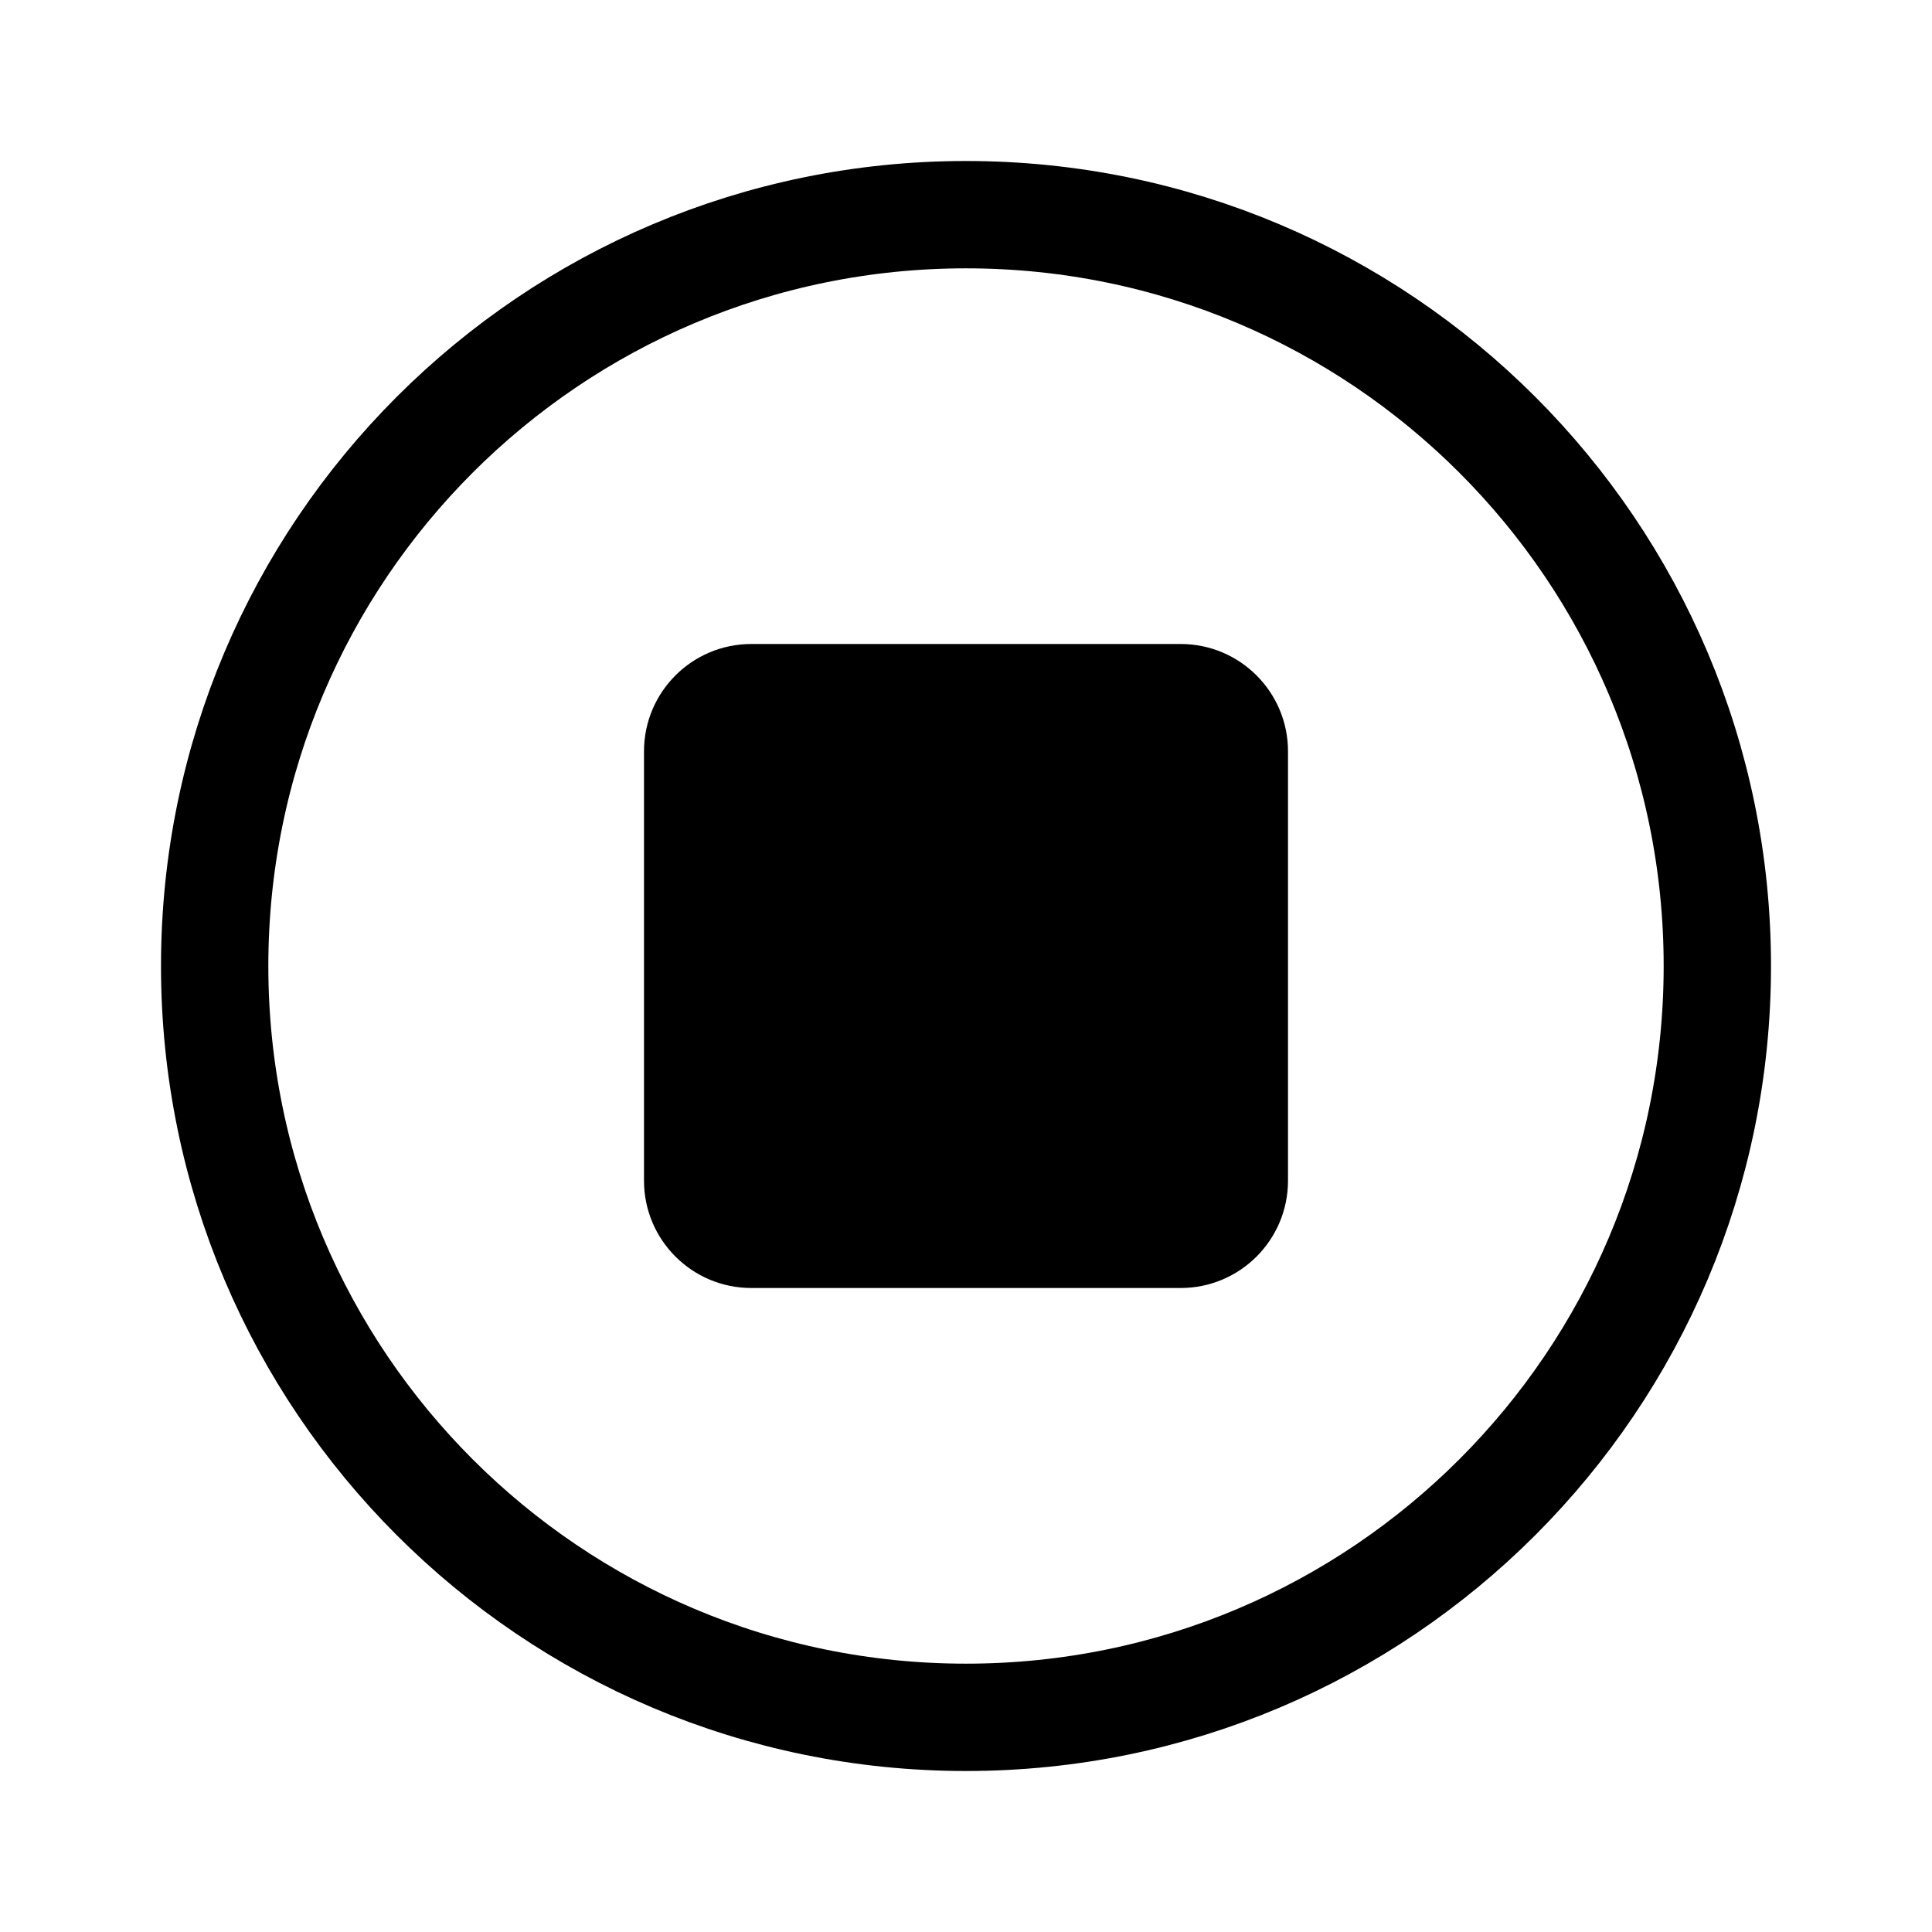
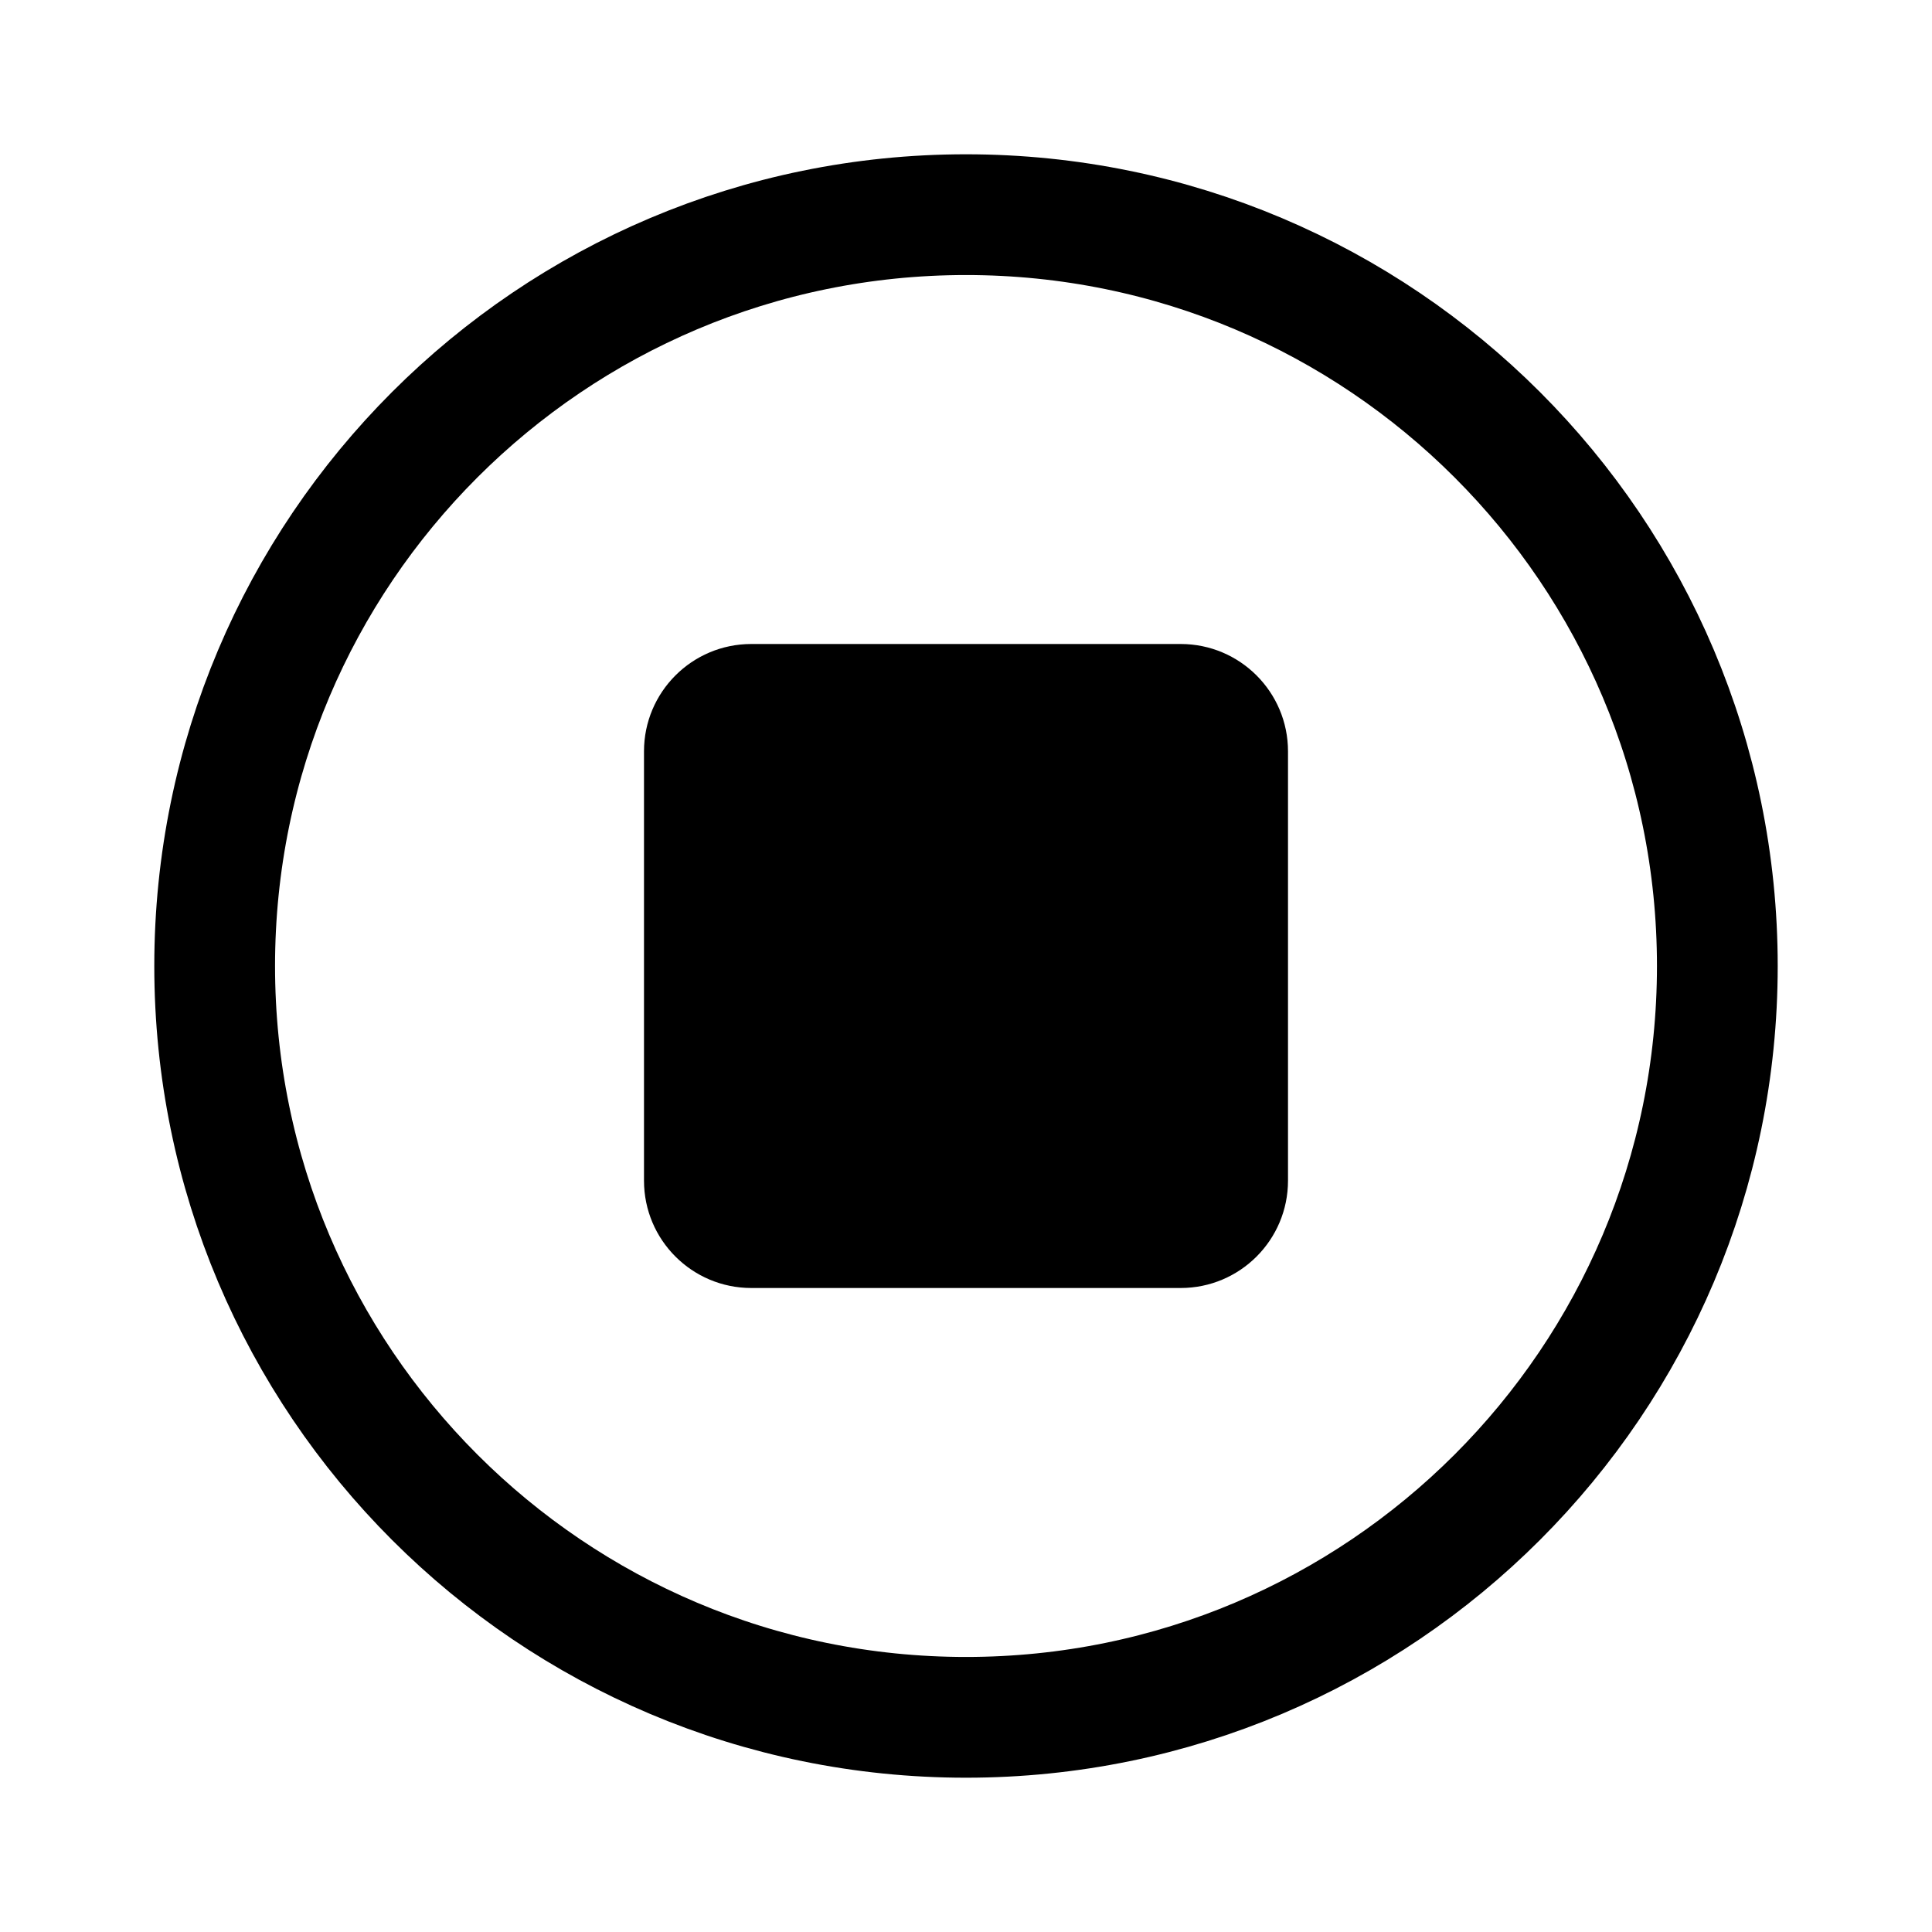
<svg xmlns="http://www.w3.org/2000/svg" width="18" height="18" viewBox="0 0 18 18" fill="none">
-   <circle cx="9" cy="9" r="7" stroke="currentColor" />
+   <circle cx="9" cy="9" r="7" stroke="currentColor" stroke-width="1.125" />
  <rect x="6" y="6" width="6" height="6" rx="1" fill="currentColor" />
</svg>
